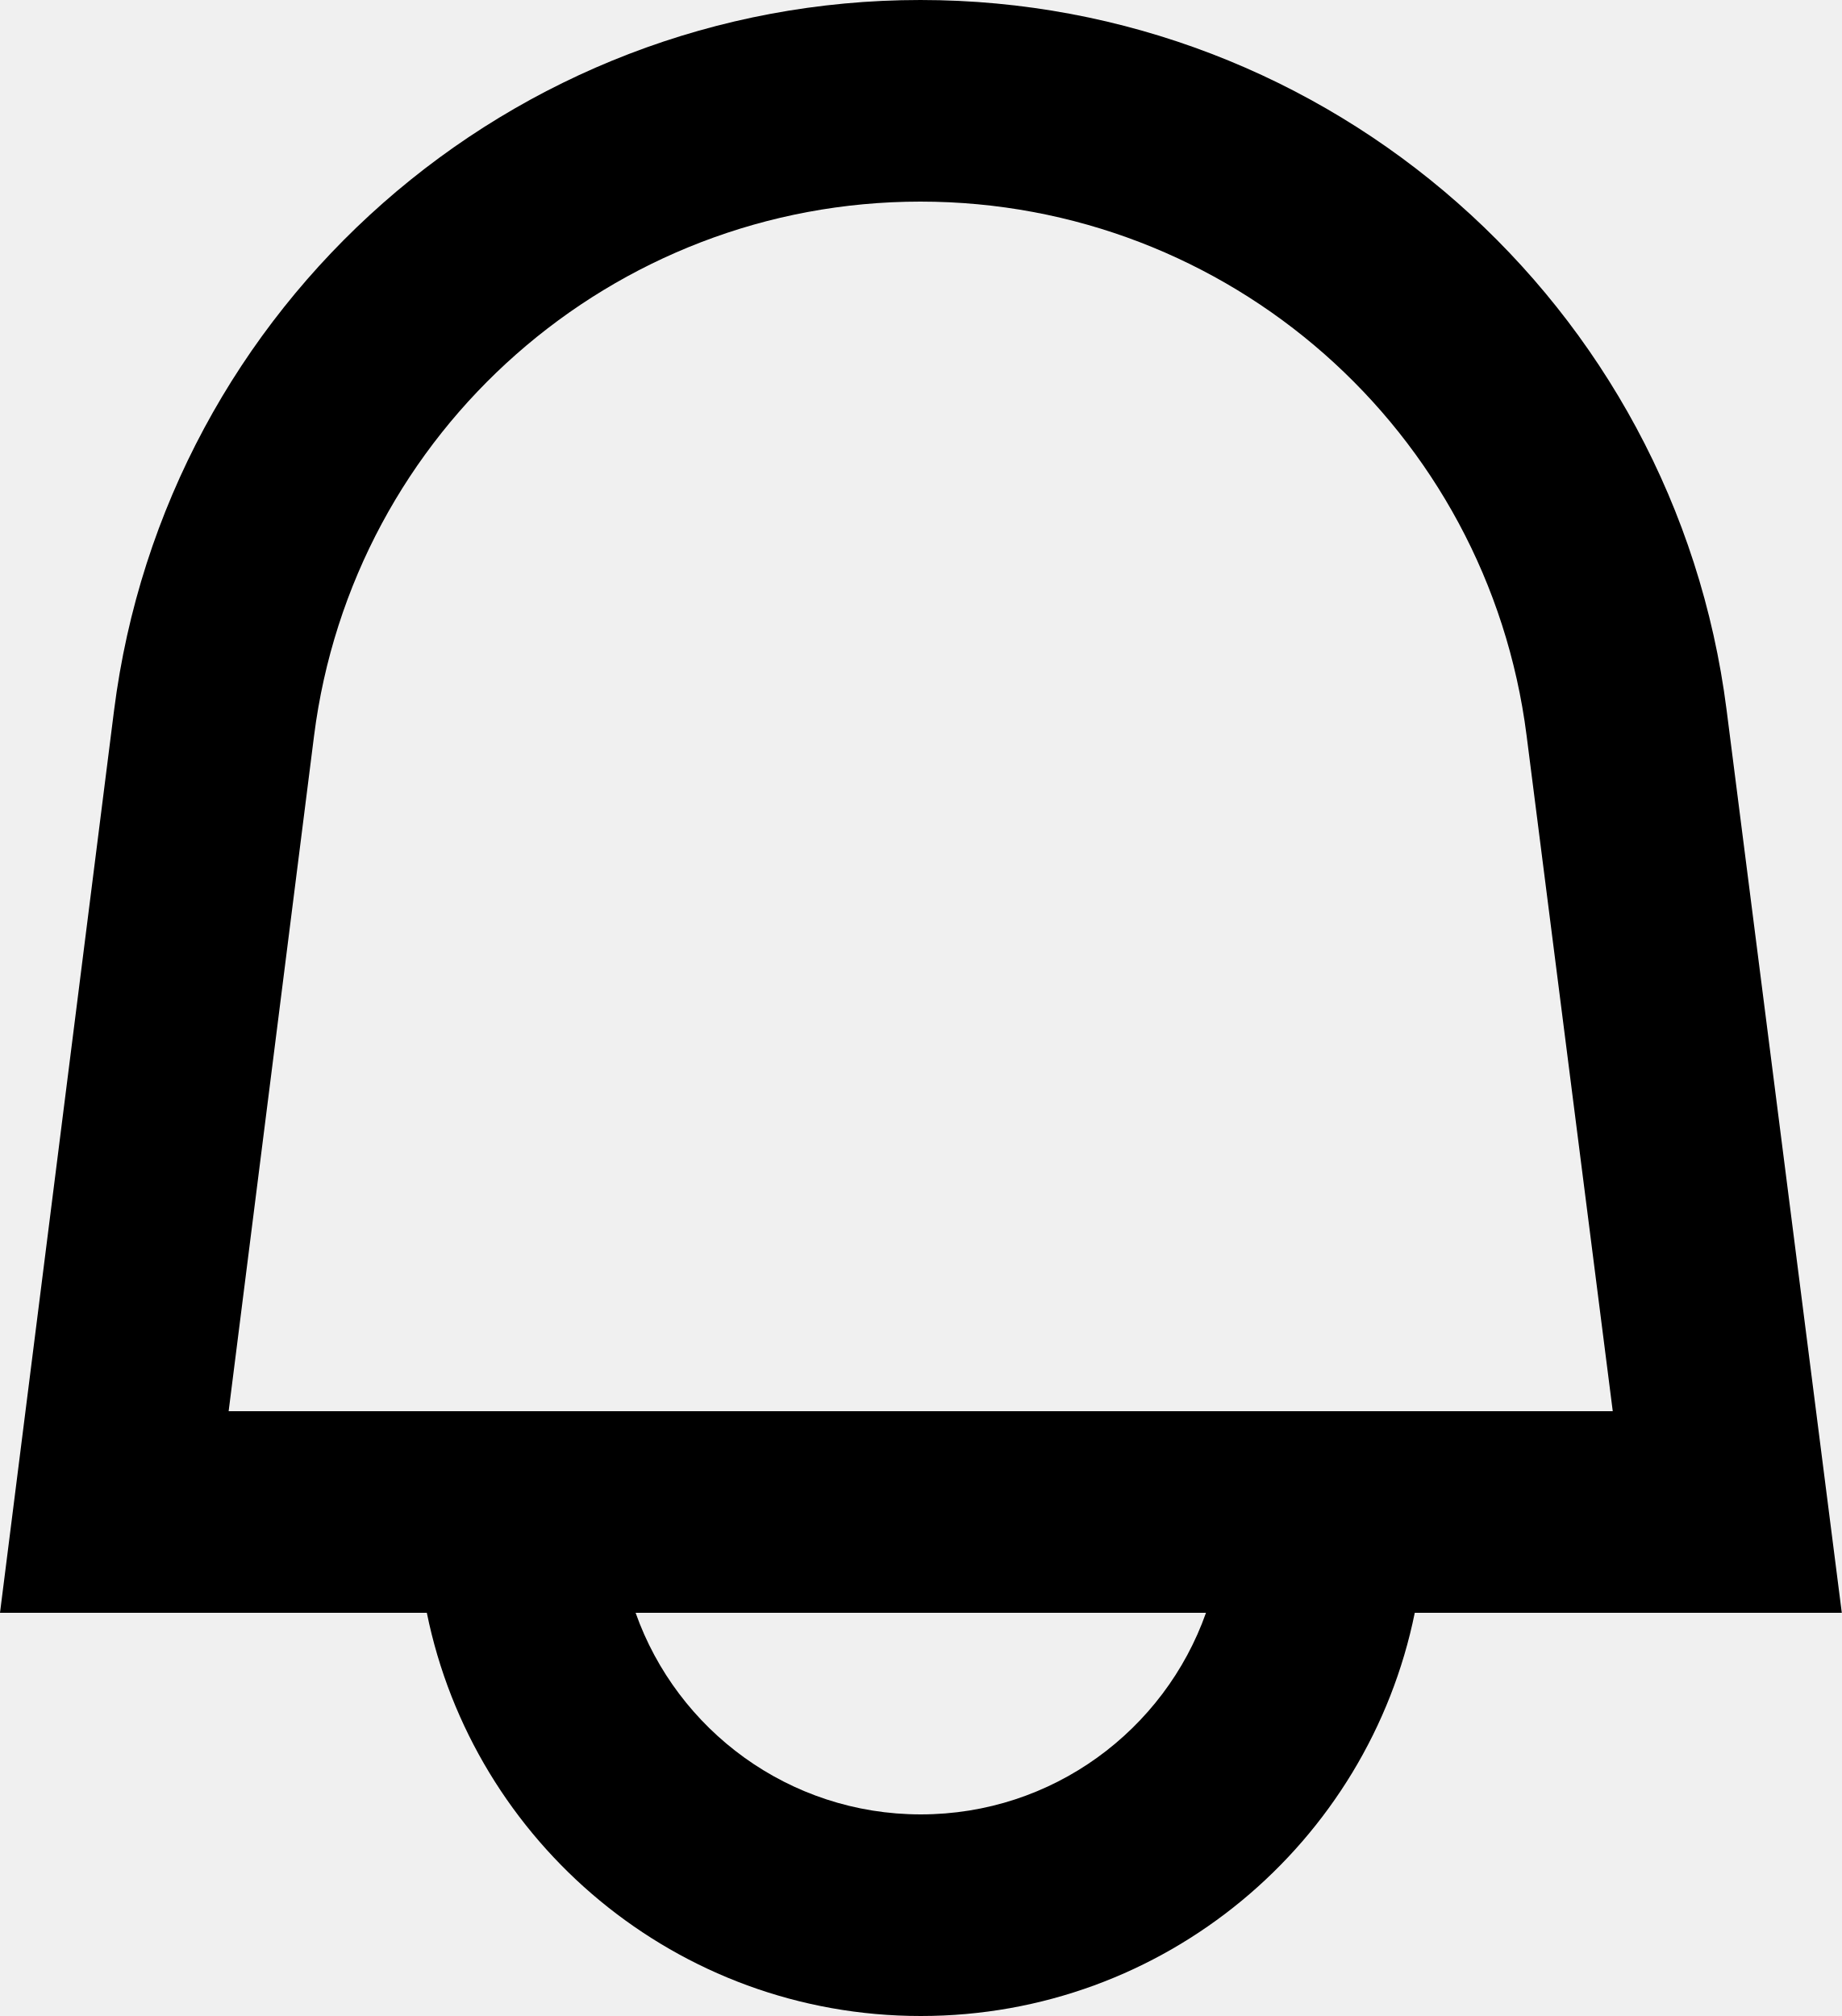
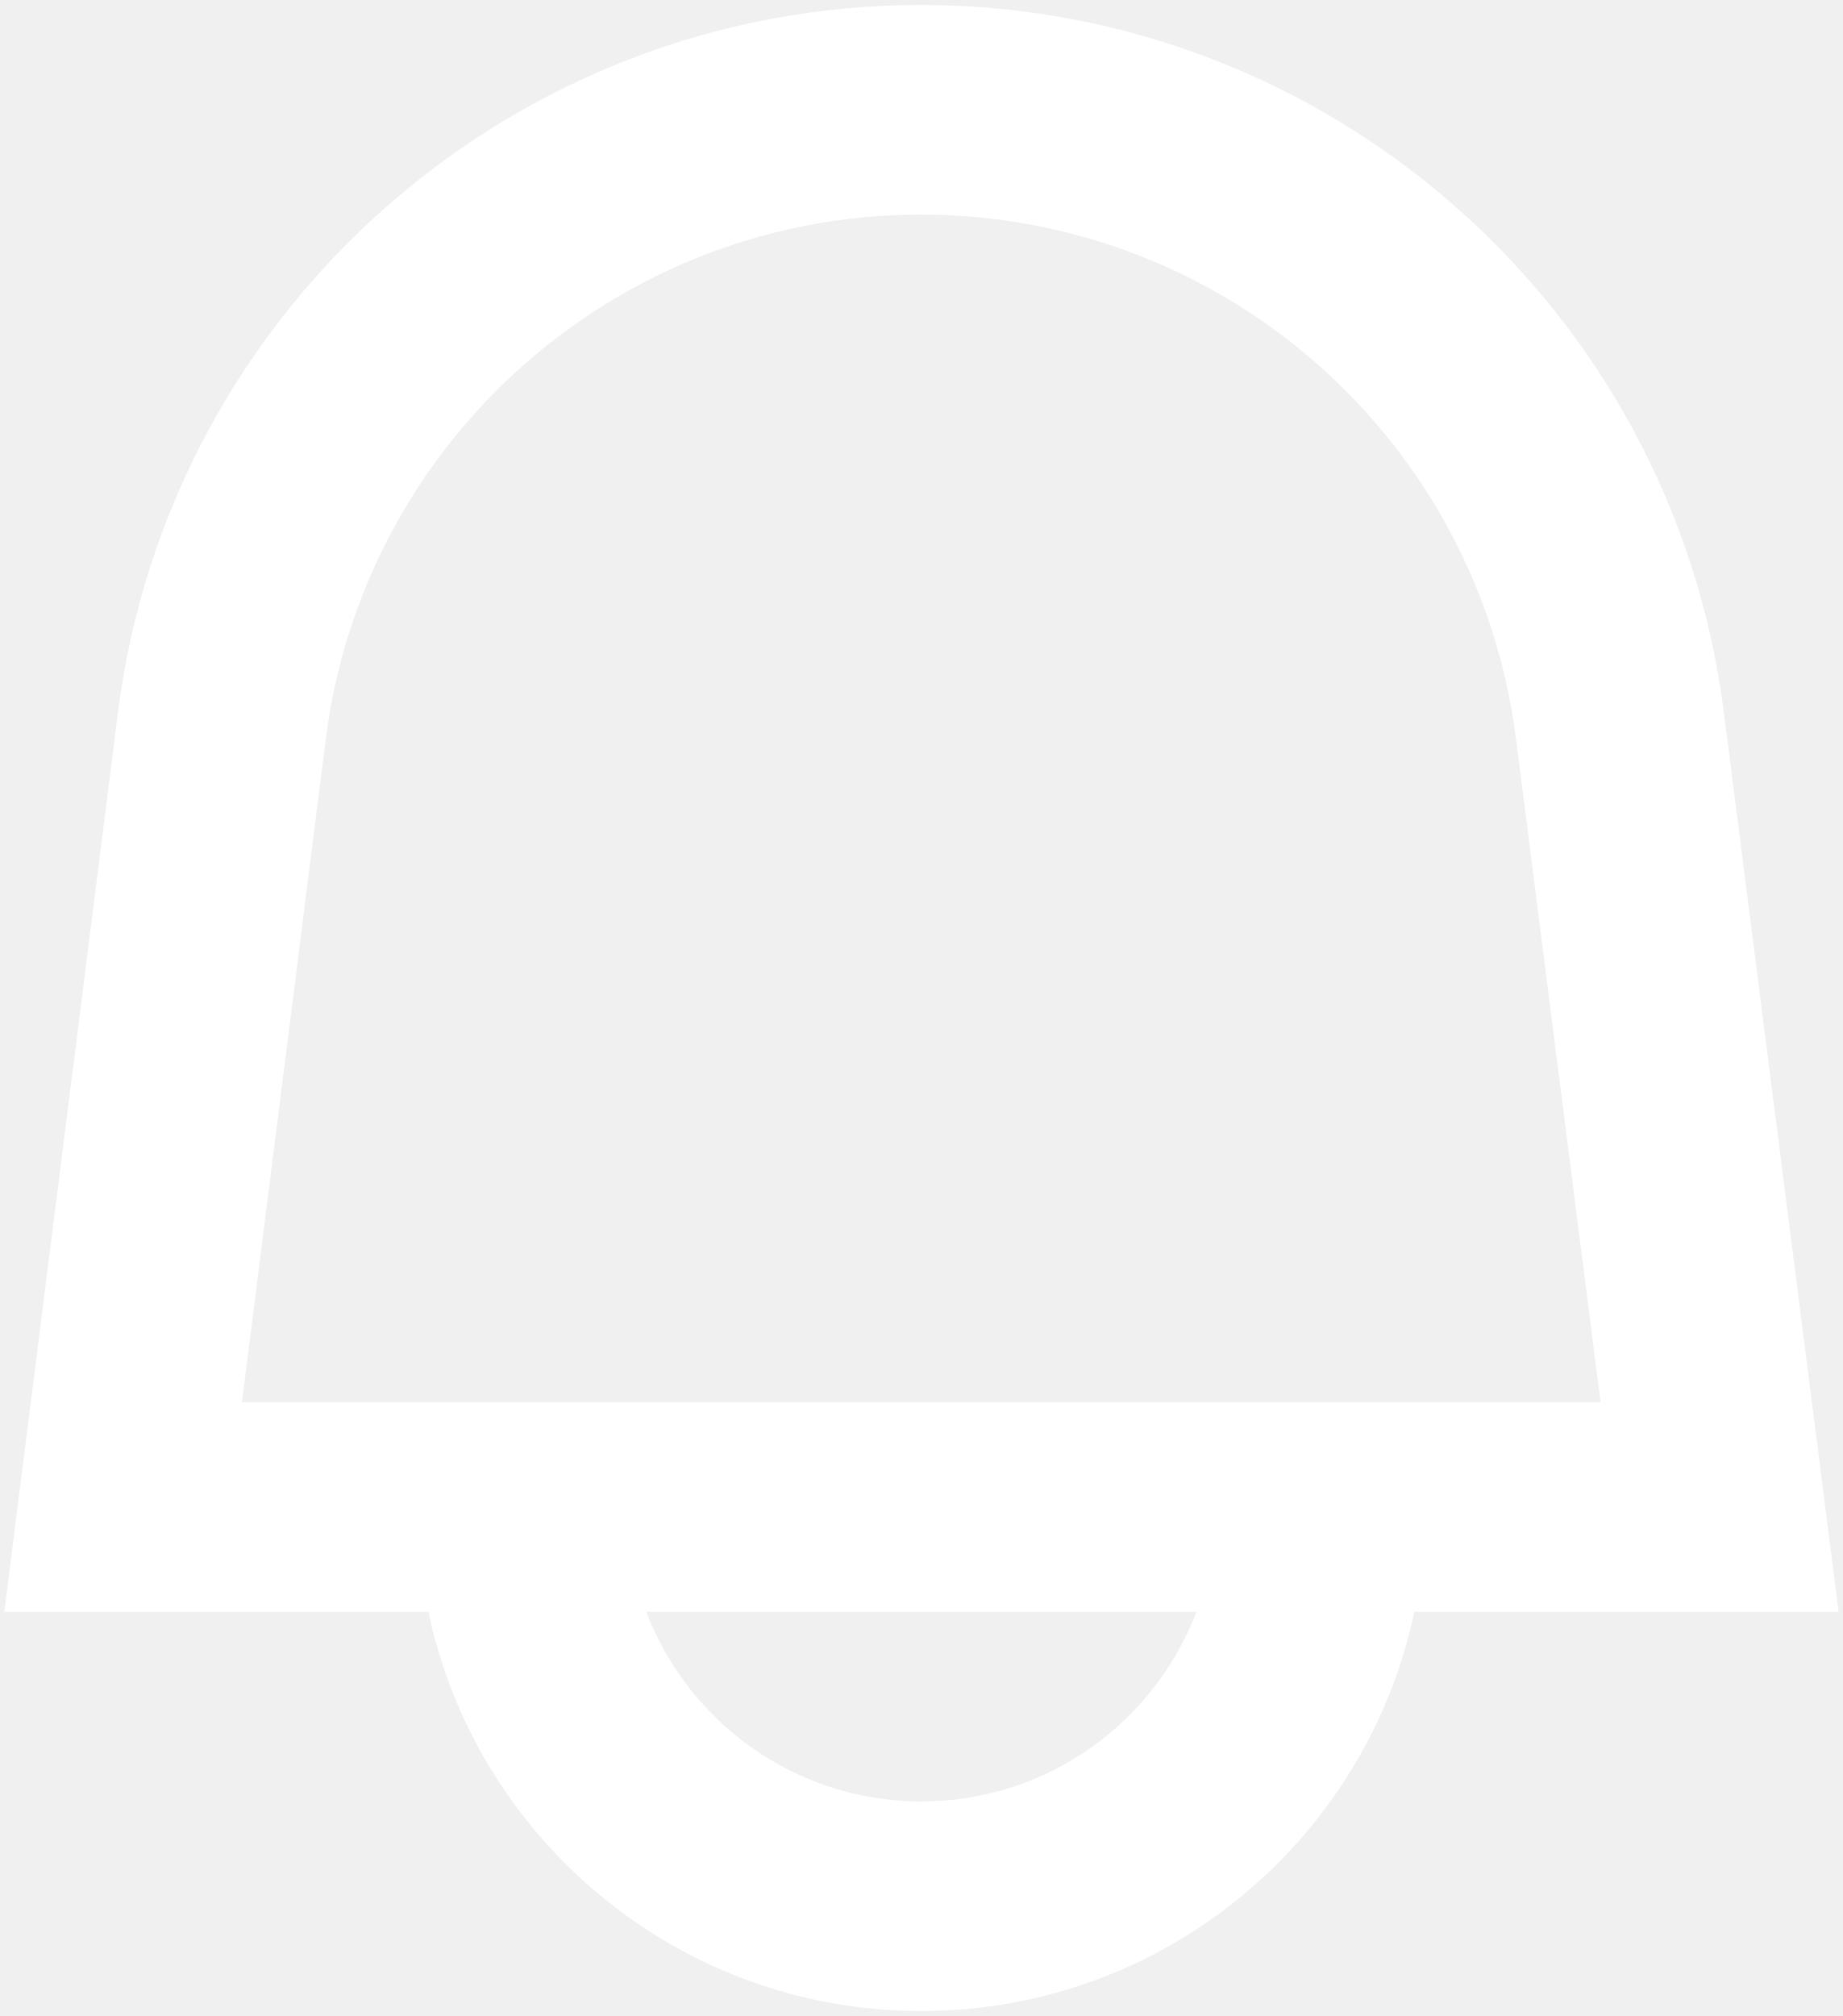
- <svg xmlns="http://www.w3.org/2000/svg" viewBox="2.866 2 18.27 20">
-   <path d="M19.993 9.042C19.48 5.017 16.054 2 11.996 2s-7.49 3.021-7.999 7.051L2.866 18H7.1c.463 2.282 2.481 4 4.9 4s4.437-1.718 4.9-4h4.236l-1.143-8.958zM12 20c-1.306 0-2.417-.835-2.829-2h5.658c-.412 1.165-1.523 2-2.829 2zm-6.866-4l.847-6.698C6.364 6.272 8.941 4 11.996 4s5.627 2.268 6.013 5.295L18.864 16H5.134z" fill="#fffffff" />
+ <svg xmlns="http://www.w3.org/2000/svg" viewBox="2.766 1.9 18.47 20.2">
+   <path d="M19.993 9.042C19.48 5.017 16.054 2 11.996 2s-7.49 3.021-7.999 7.051L2.866 18H7.1c.463 2.282 2.481 4 4.9 4s4.437-1.718 4.9-4h4.236l-1.143-8.958zM12 20c-1.306 0-2.417-.835-2.829-2h5.658c-.412 1.165-1.523 2-2.829 2zm-6.866-4l.847-6.698C6.364 6.272 8.941 4 11.996 4s5.627 2.268 6.013 5.295L18.864 16H5.134z" stroke="#ffffff" stroke-width="0.1" fill="#ffffff" />
</svg>
